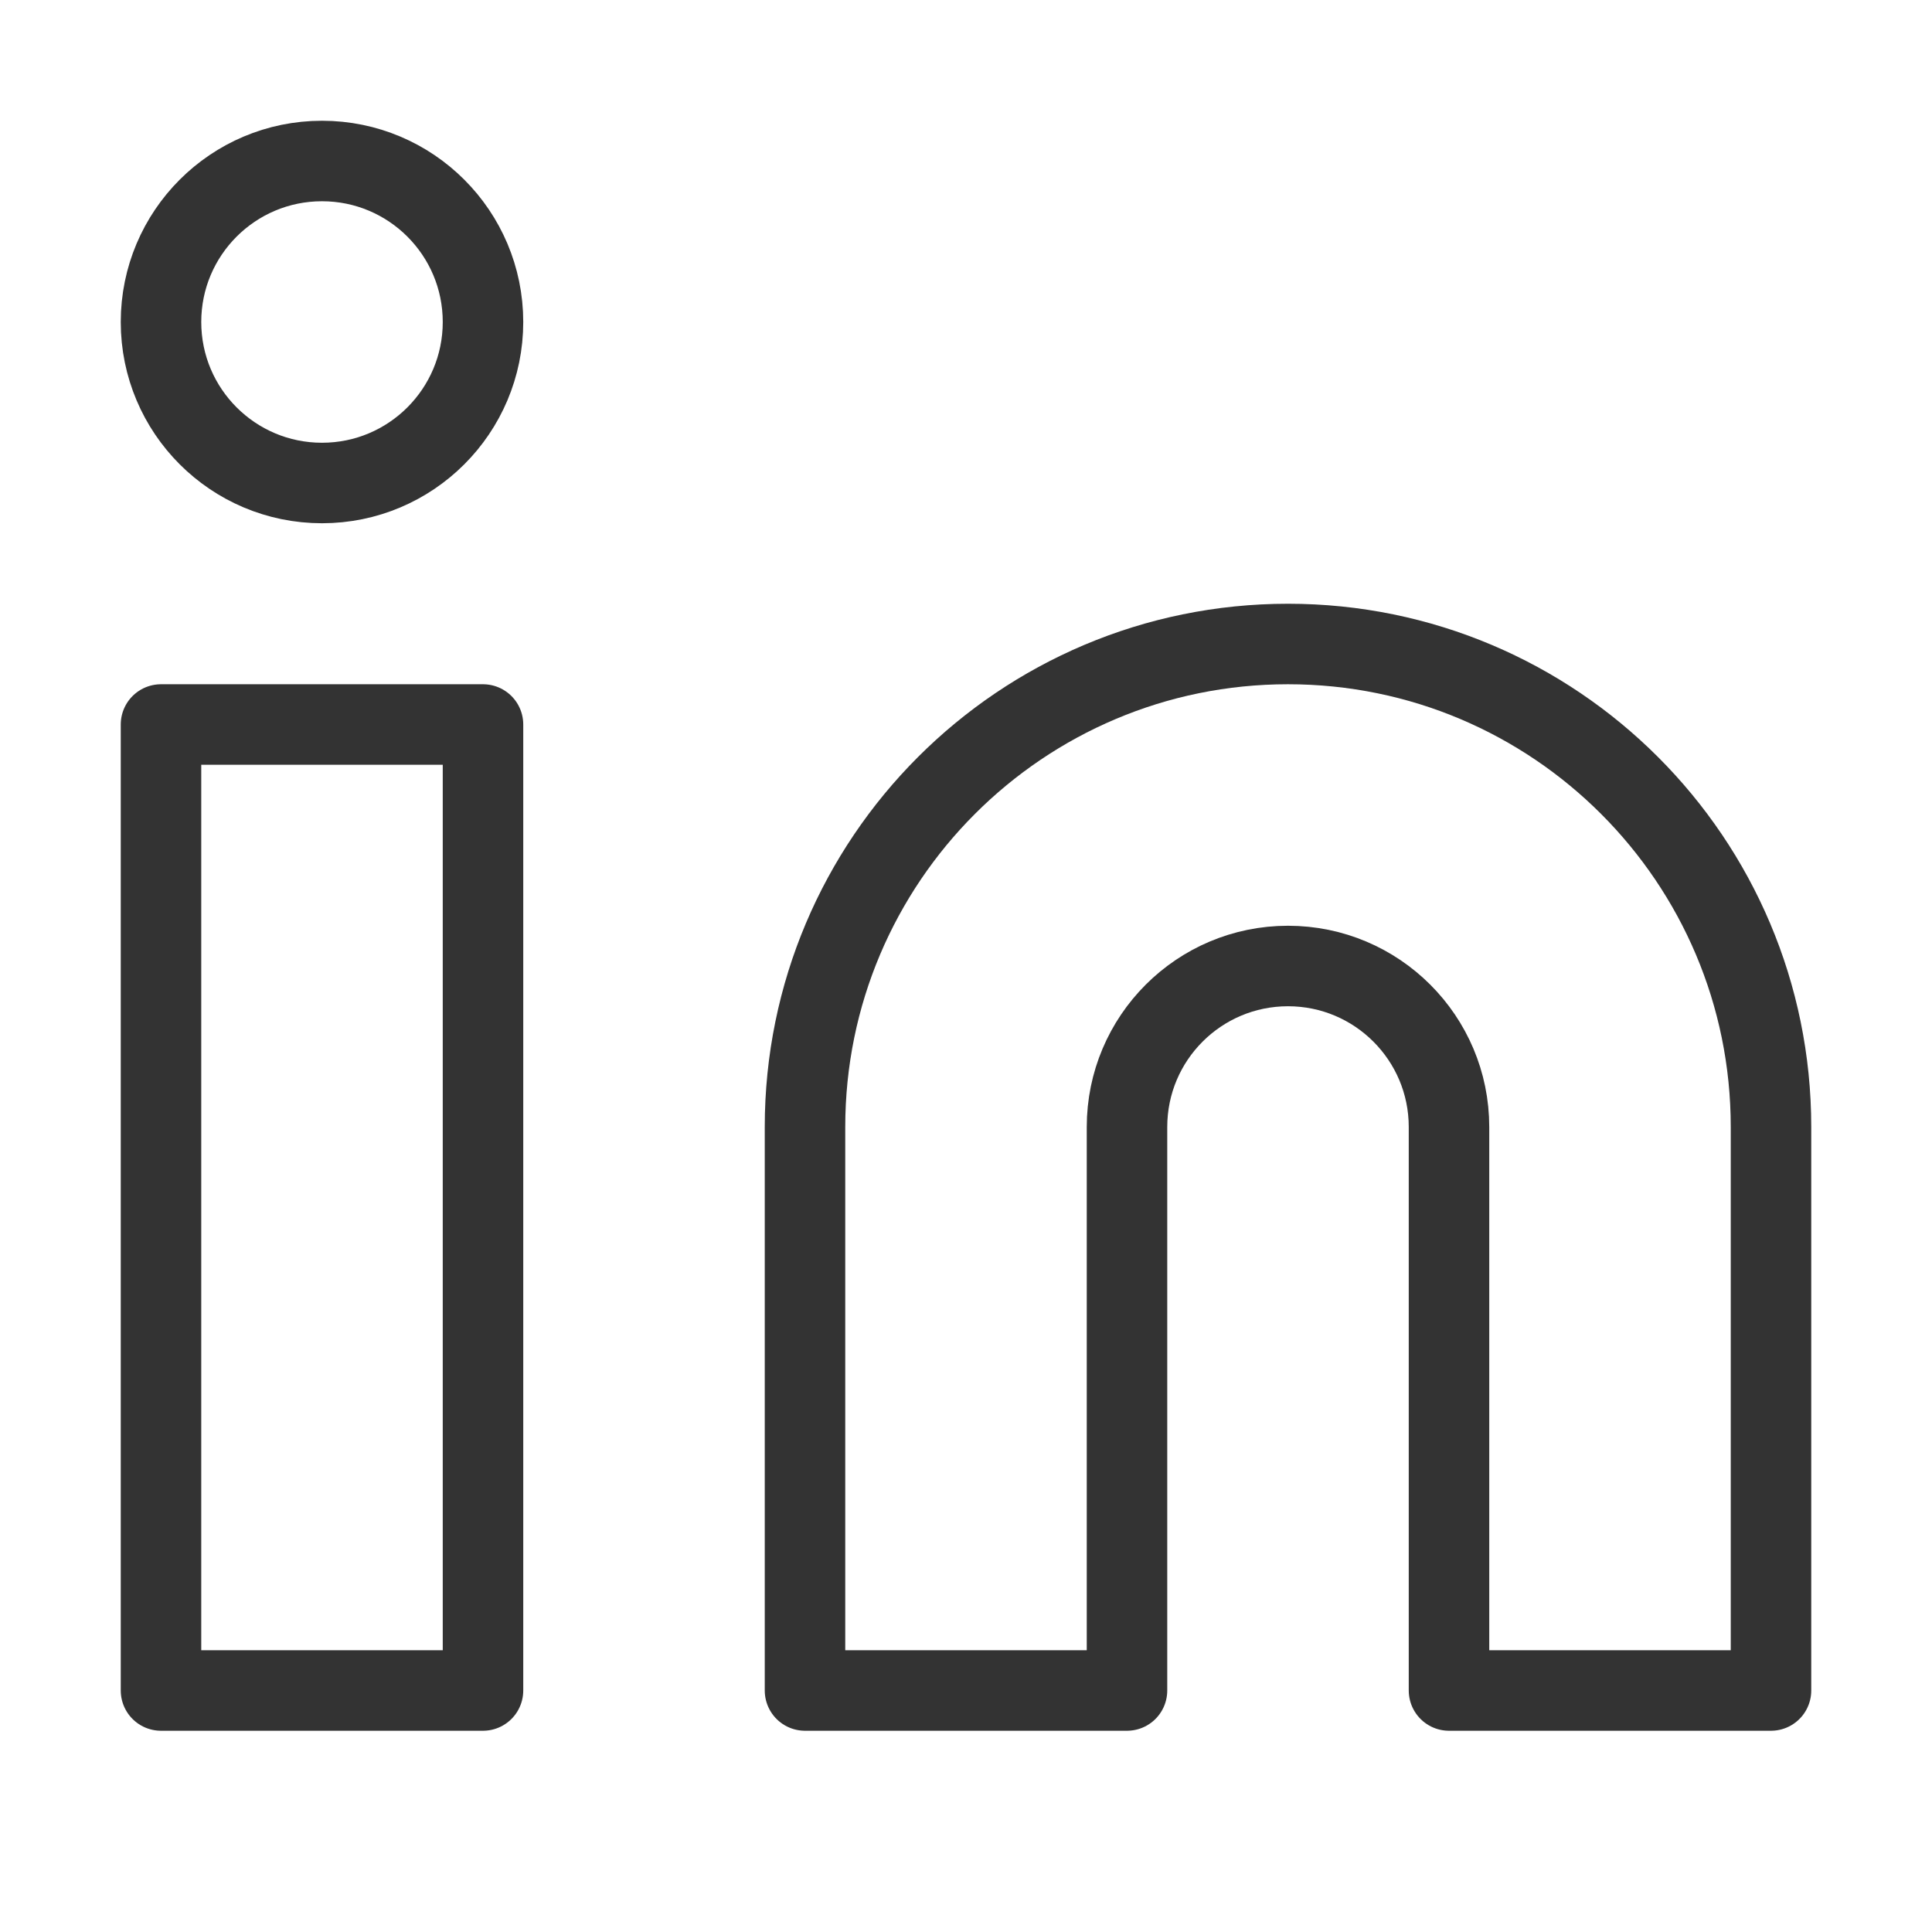
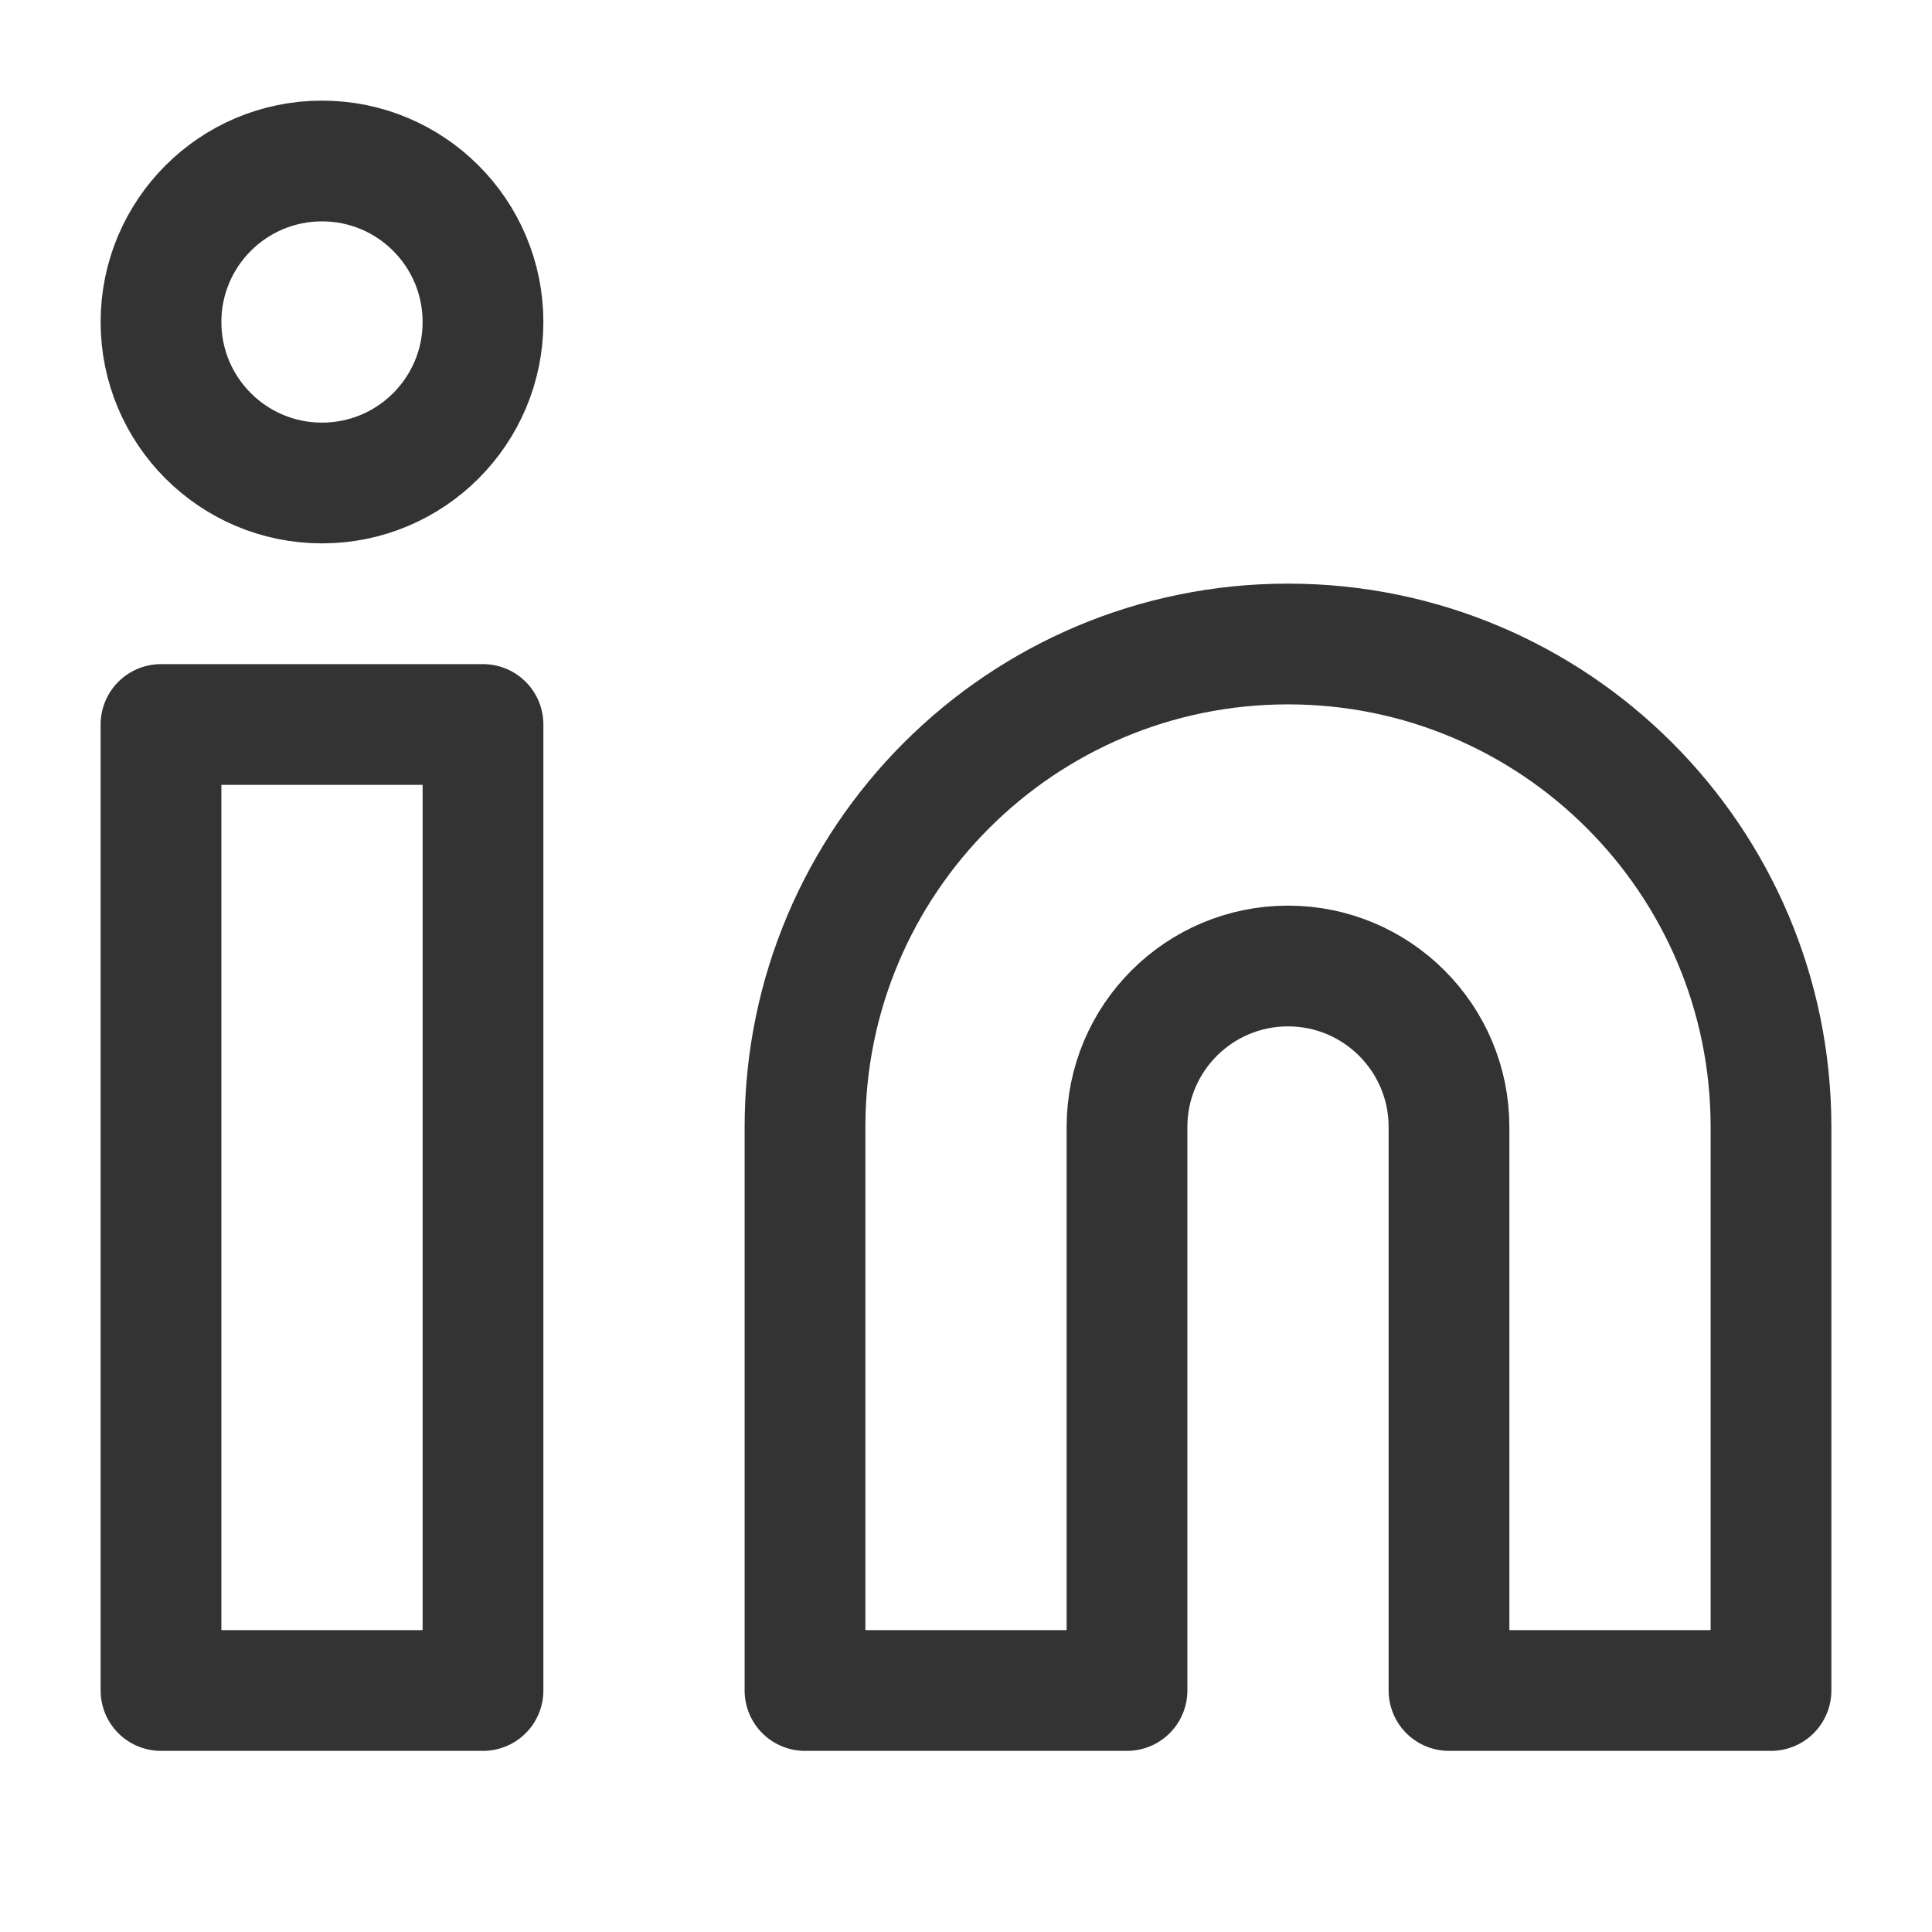
- <svg xmlns="http://www.w3.org/2000/svg" width="24" height="24" viewBox="0 0 24 24" fill="none" stroke="#333" stroke-width="1" stroke-linecap="round" stroke-linejoin="round" class="feather feather-linkedin">
+ <svg xmlns="http://www.w3.org/2000/svg" width="24" height="24" viewBox="0 0 24 24" fill="none" stroke="#333" stroke-width="1.5" stroke-linecap="round" stroke-linejoin="round" class="feather feather-linkedin">
  <path d="M16 8a6 6 0 0 1 6 6v7h-4v-7a2 2 0 0 0-2-2 2 2 0 0 0-2 2v7h-4v-7a6 6 0 0 1 6-6z" />
  <rect x="2" y="9" width="4" height="12" />
  <circle cx="4" cy="4" r="2" />
</svg>
